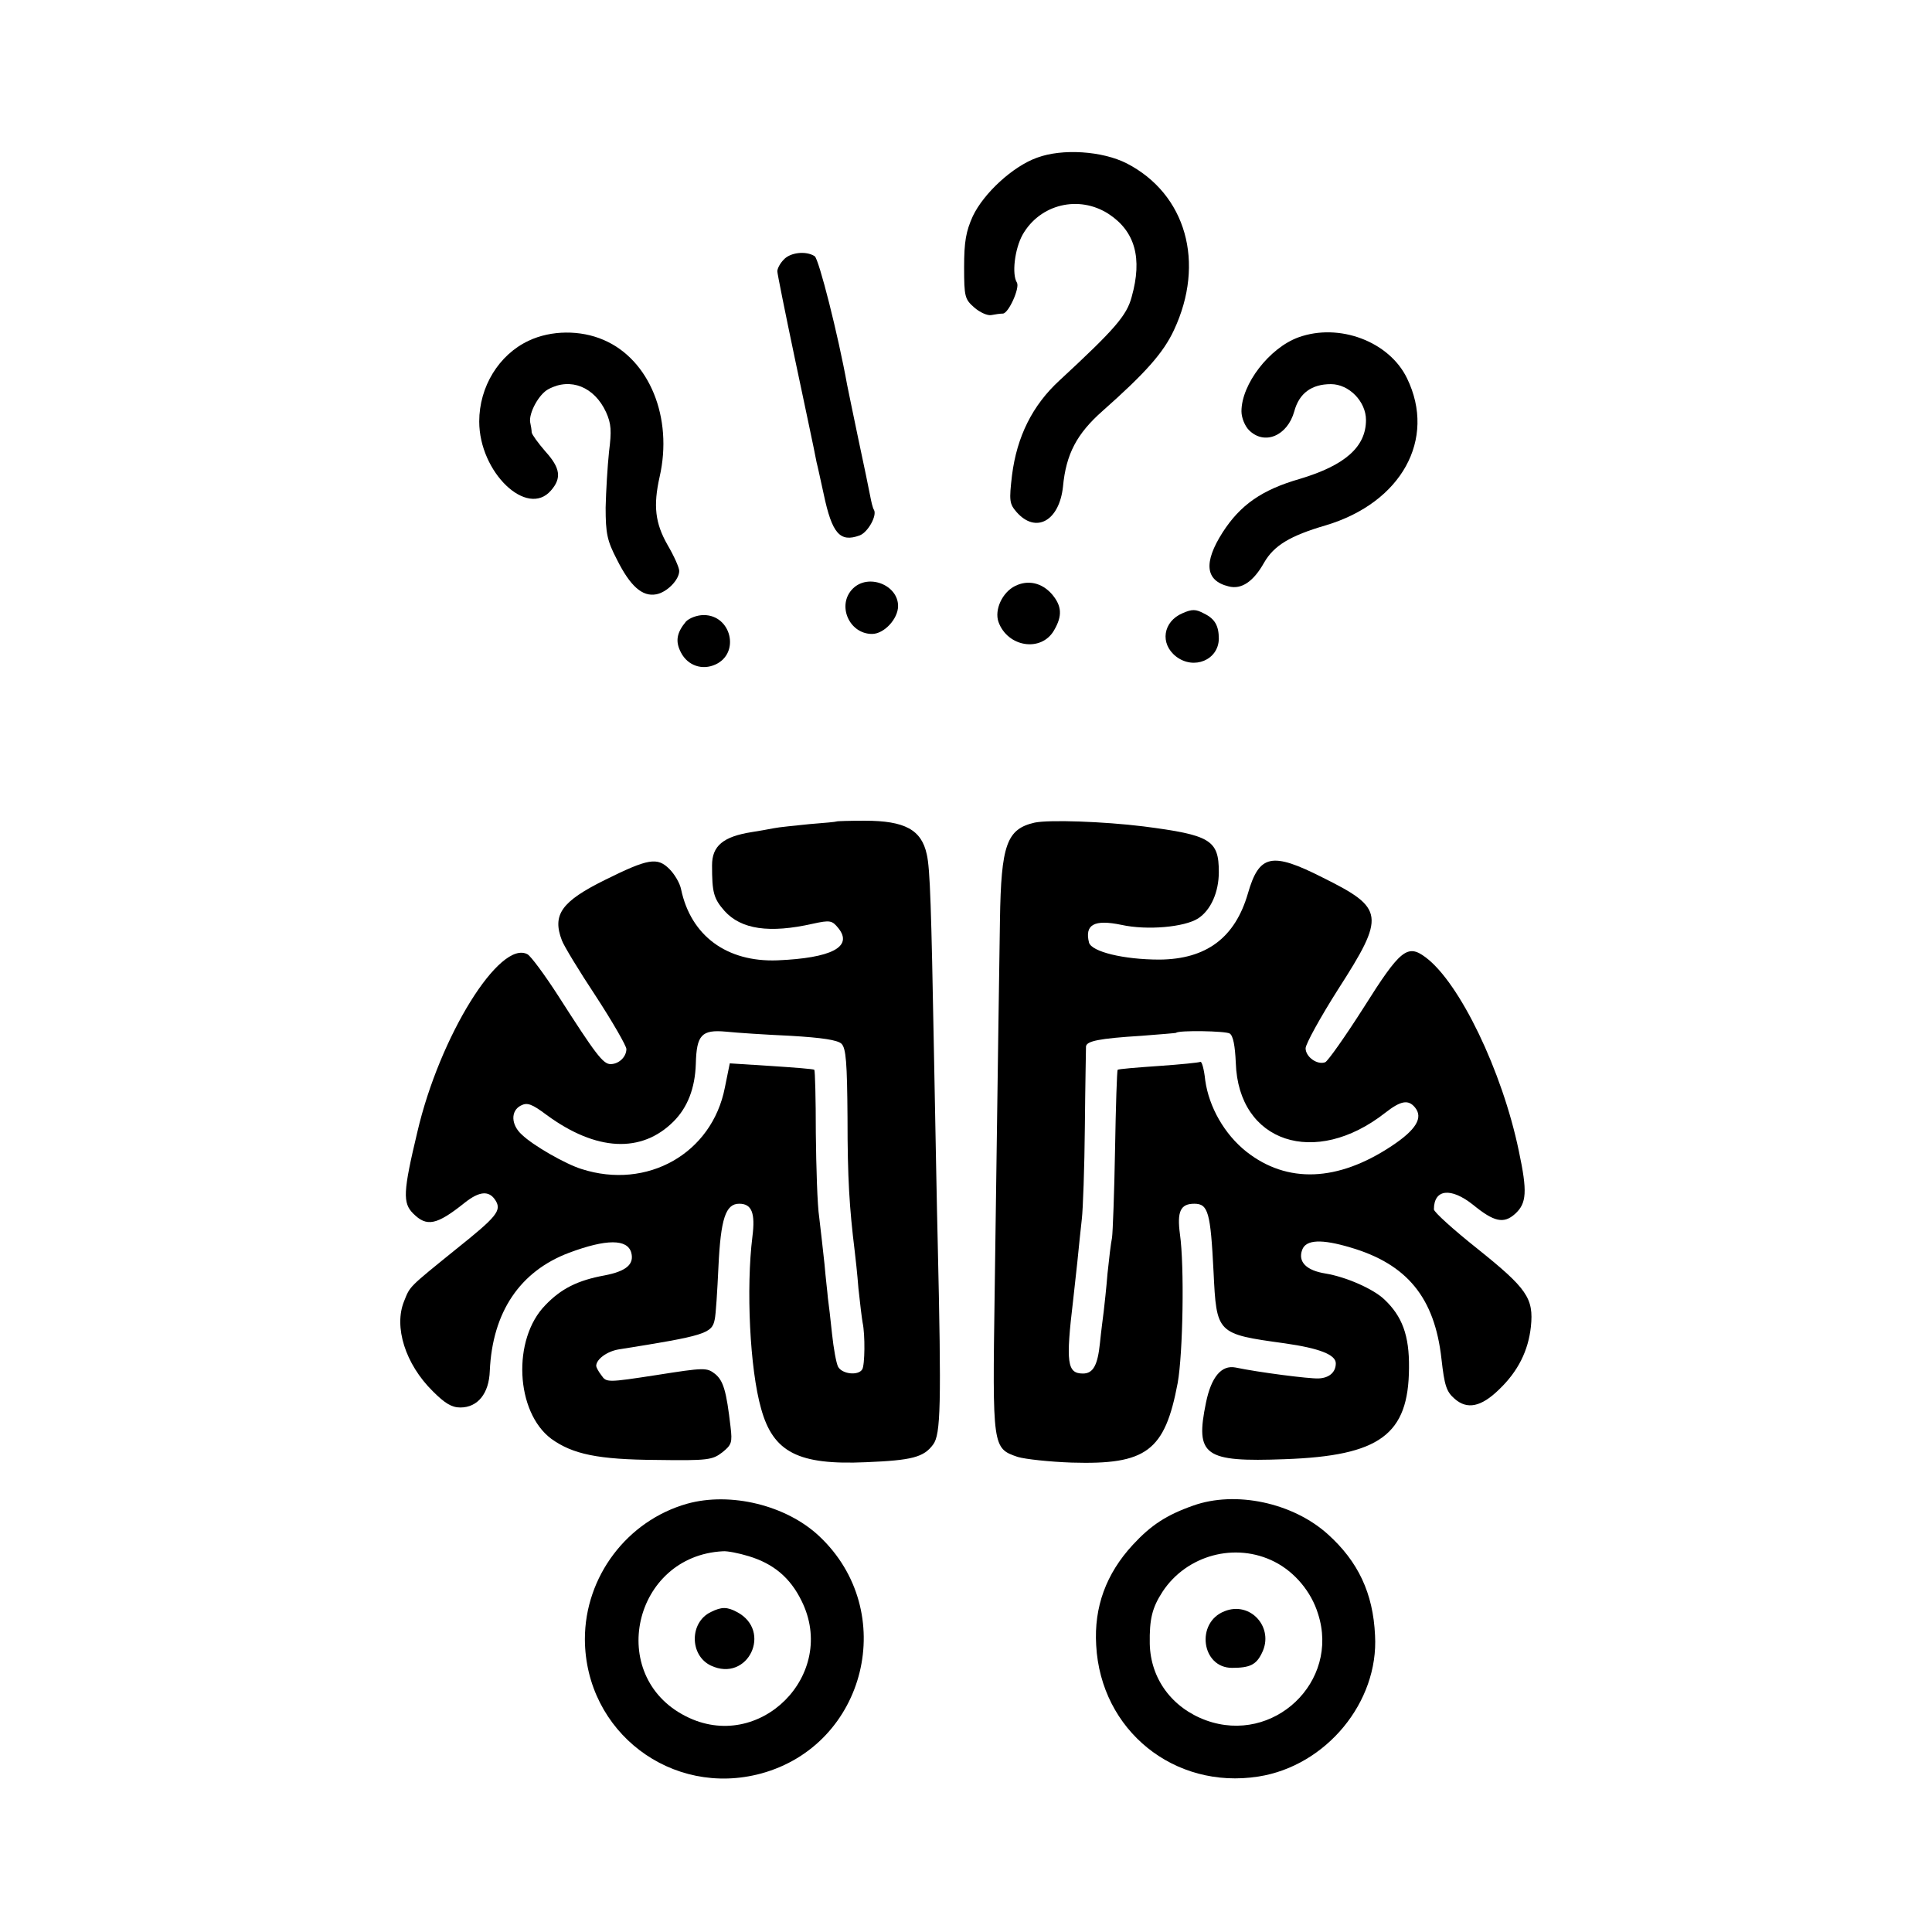
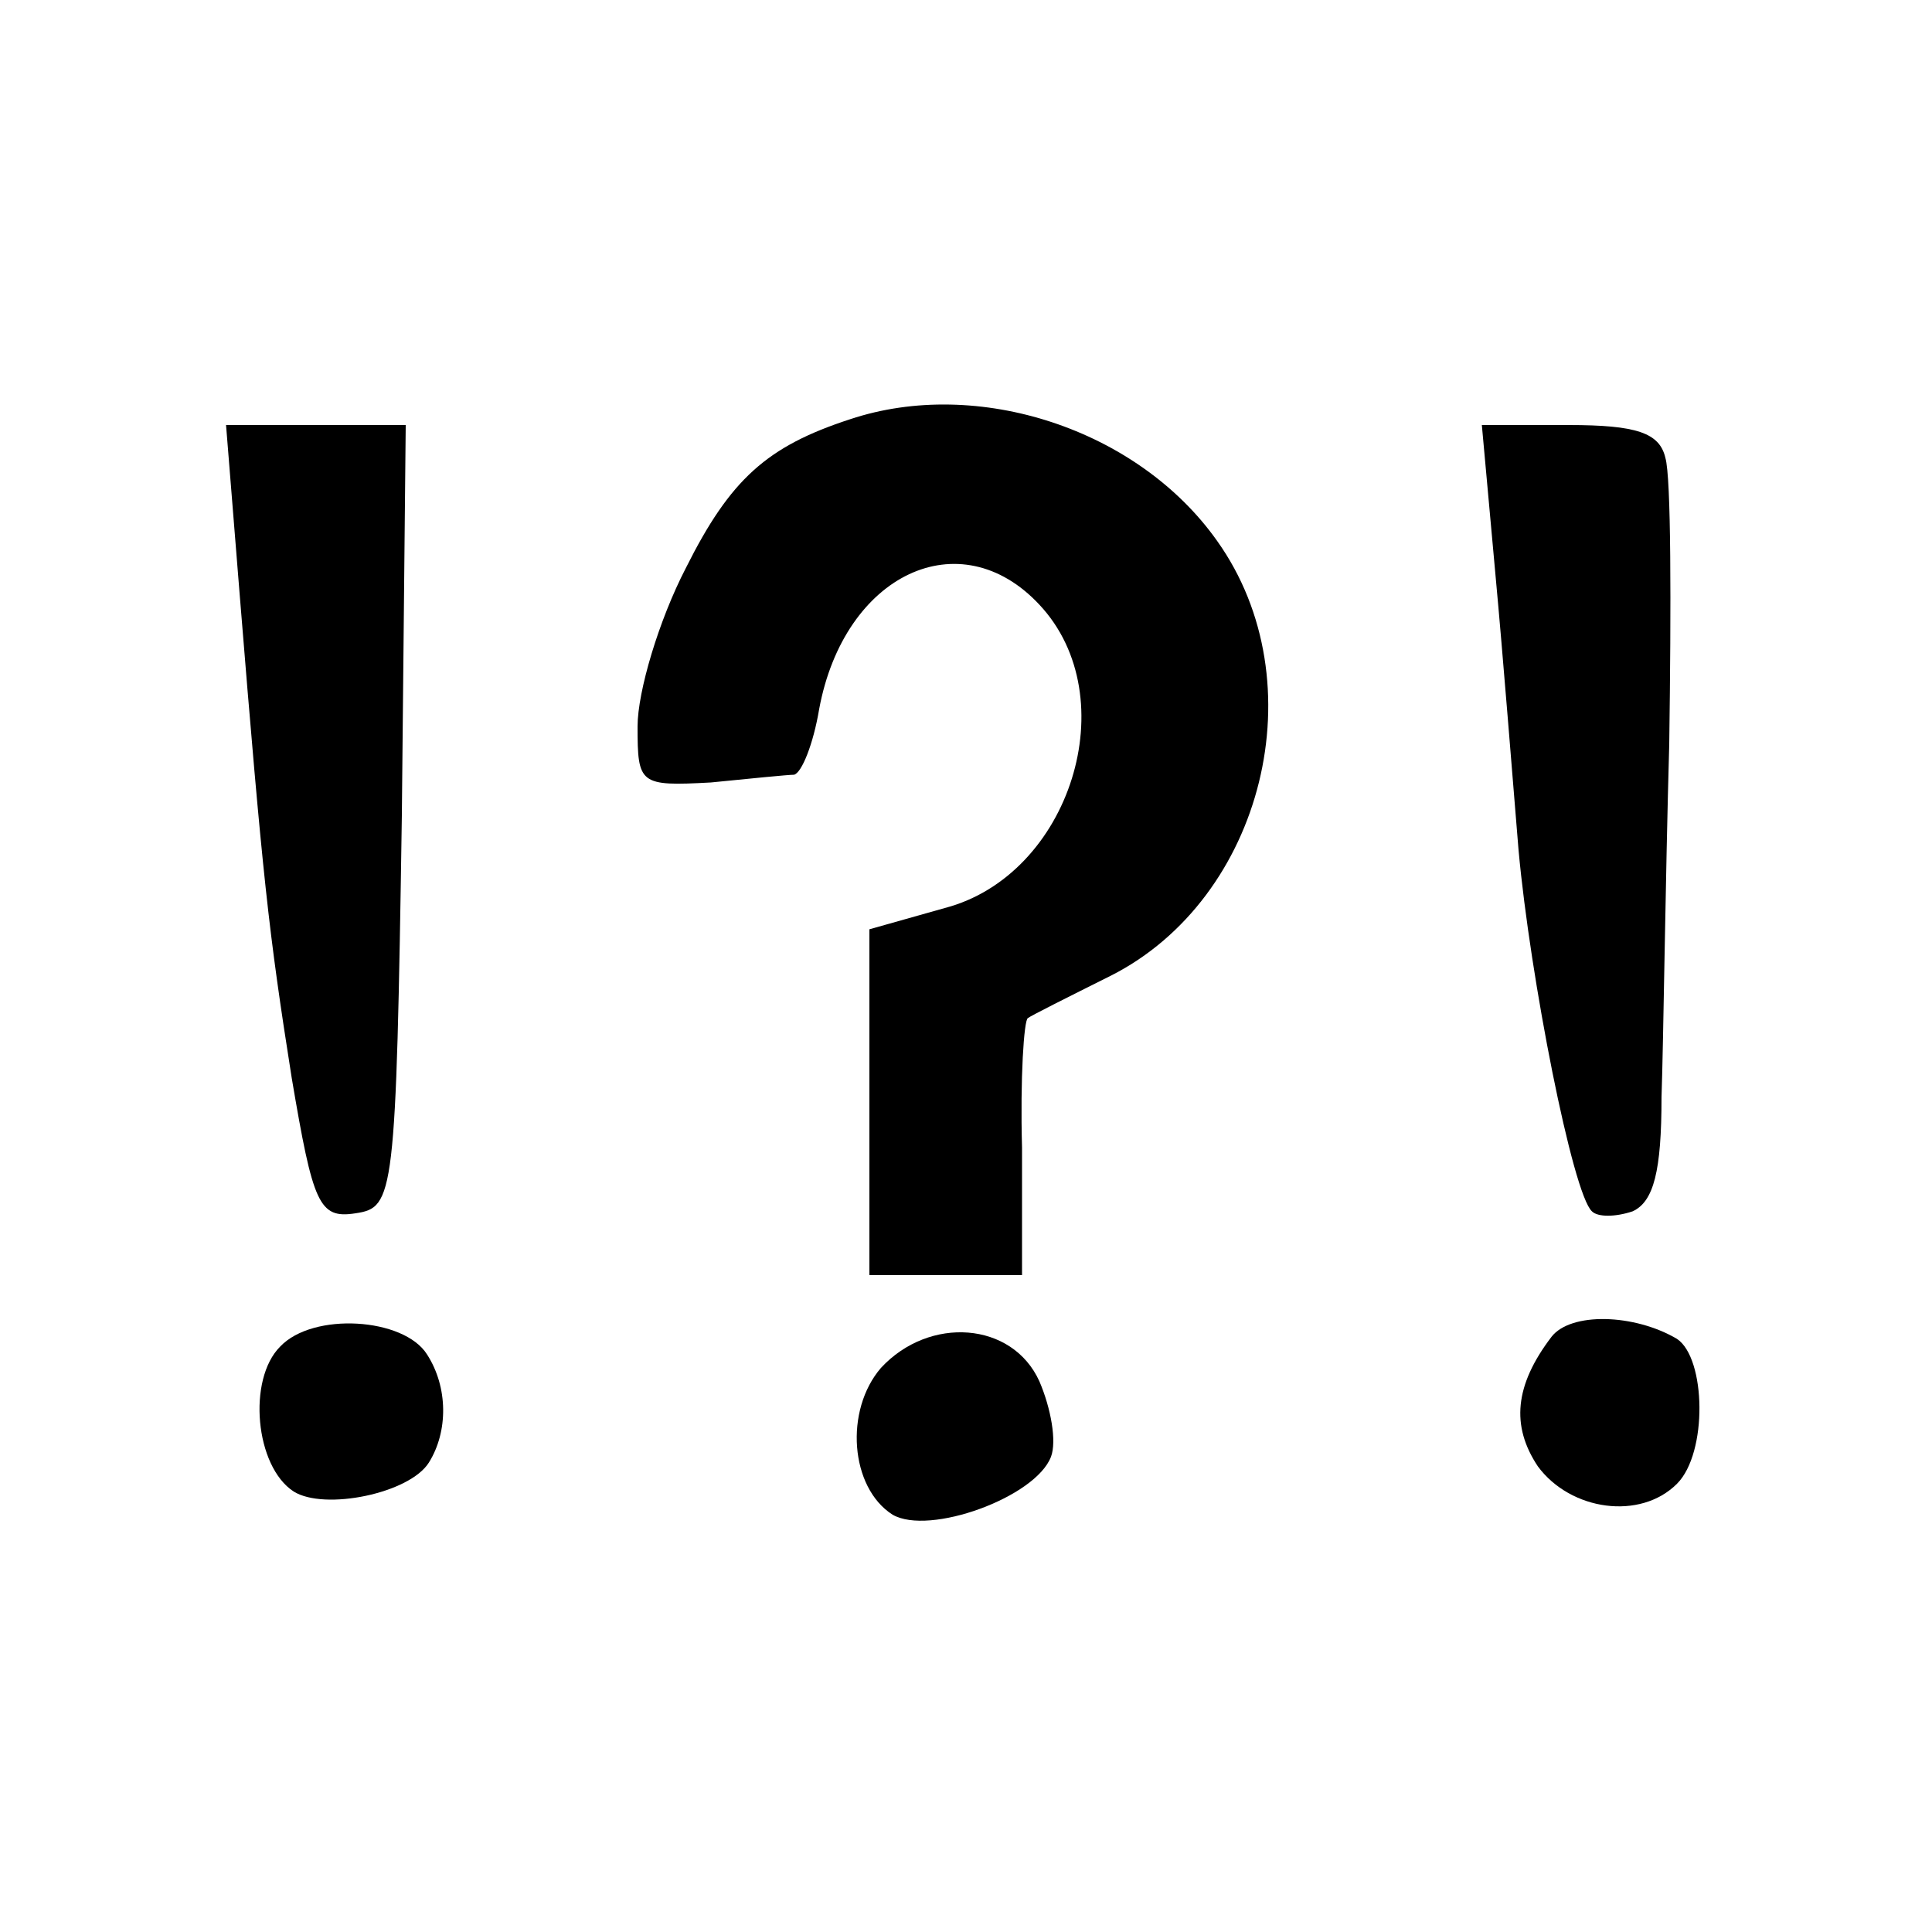
- <svg xmlns="http://www.w3.org/2000/svg" version="1.0" width="512pt" height="512pt" viewBox="0 0 512 512" preserveAspectRatio="xMidYMid meet">
-   <g transform="translate(0,512) scale(0.1,-0.1)" fill="#000000" stroke="none">
-     <path d="M2748 4702 c-64 -23 -141 -94 -170 -155 -18 -40 -23 -67 -23 -135 0 -79 2 -85 27 -107 15 -13 35 -22 45 -20 10 2 24 4 31 4 15 1 45 68 37 82 -14 22 -6 89 15 127 46 81 149 106 228 55 70 -46 90 -117 61 -220 -13 -49 -44 -85 -191 -221 -72 -66 -113 -149 -126 -251 -8 -68 -7 -76 12 -98 51 -58 113 -24 123 67 8 87 37 141 105 201 114 101 161 154 189 214 84 179 32 361 -125 442 -65 33 -171 40 -238 15z" />
-     <path d="M2077 4432 c-10 -10 -17 -24 -17 -31 0 -6 21 -110 46 -229 25 -119 48 -226 50 -237 2 -11 6 -29 8 -40 3 -11 11 -49 19 -85 22 -104 43 -128 95 -109 22 8 47 53 38 68 -3 4 -7 21 -10 37 -3 16 -17 84 -31 149 -14 66 -27 131 -30 145 -24 133 -75 334 -86 341 -23 15 -65 10 -82 -9z" />
-     <path d="M1401 4217 c-79 -37 -131 -122 -131 -214 0 -135 127 -256 190 -183 29 33 25 60 -15 104 -19 22 -35 44 -36 50 0 6 -2 18 -4 27 -4 24 23 75 49 88 58 31 121 6 152 -61 14 -31 15 -50 8 -105 -4 -38 -8 -104 -9 -148 0 -69 4 -88 30 -138 35 -70 67 -99 104 -92 28 5 61 38 61 62 0 9 -14 40 -31 69 -33 58 -38 104 -21 180 36 157 -27 311 -148 363 -62 27 -140 26 -199 -2z" />
-     <path d="M3441 4226 c-77 -28 -151 -124 -151 -196 0 -17 9 -39 20 -50 41 -41 102 -15 120 50 13 48 46 72 97 72 48 0 93 -46 93 -95 0 -71 -55 -120 -175 -156 -101 -29 -158 -69 -205 -142 -51 -80 -46 -128 16 -143 34 -9 66 13 94 63 26 45 68 71 164 99 200 60 293 228 215 389 -47 98 -180 148 -288 109z" />
-     <path d="M2260 3560 c-43 -43 -10 -120 51 -120 32 0 69 40 69 74 0 56 -79 87 -120 46z" />
-     <path d="M2690 3567 c-34 -17 -55 -63 -44 -95 24 -67 113 -81 147 -23 23 39 21 65 -5 96 -27 31 -64 39 -98 22z" />
-     <path d="M3134 3495 c-52 -22 -61 -81 -17 -115 47 -36 112 -9 113 47 0 34 -10 53 -39 67 -22 12 -32 12 -57 1z" />
-     <path d="M1818 3473 c-25 -30 -29 -53 -13 -83 18 -34 56 -47 91 -31 66 30 42 131 -31 131 -18 0 -38 -8 -47 -17z" />
-     <path d="M2217 2943 c-1 -1 -33 -4 -72 -7 -38 -4 -81 -8 -95 -11 -14 -3 -39 -7 -57 -10 -77 -12 -106 -37 -106 -88 0 -72 4 -88 33 -121 44 -49 119 -60 234 -34 46 10 51 9 68 -12 39 -49 -18 -79 -162 -85 -134 -5 -229 65 -255 188 -3 16 -17 40 -31 54 -32 32 -56 28 -171 -29 -115 -57 -140 -92 -114 -160 5 -14 45 -80 90 -148 45 -69 81 -132 81 -140 0 -21 -20 -40 -42 -40 -20 0 -40 27 -138 180 -36 56 -73 106 -82 111 -73 40 -233 -217 -292 -471 -38 -159 -39 -188 -11 -216 36 -36 62 -31 137 29 38 30 64 33 81 6 17 -27 4 -43 -105 -130 -126 -102 -121 -97 -137 -137 -28 -68 3 -167 76 -239 32 -32 50 -43 73 -43 46 0 76 37 78 97 7 156 80 264 210 313 99 37 155 37 165 0 8 -31 -14 -49 -71 -60 -71 -13 -115 -35 -157 -79 -88 -90 -79 -283 16 -354 57 -41 124 -55 279 -56 136 -2 148 0 174 20 25 20 27 26 22 68 -11 95 -19 122 -41 140 -22 17 -28 17 -155 -3 -130 -20 -133 -20 -146 -1 -8 10 -14 22 -14 25 0 18 29 39 60 44 227 36 247 42 254 79 3 12 7 76 10 141 6 126 19 166 55 166 33 0 43 -24 35 -87 -17 -136 -7 -351 23 -456 32 -116 99 -150 278 -142 122 5 153 13 178 47 20 27 22 103 12 538 -2 74 -6 302 -10 505 -7 376 -10 483 -19 521 -14 65 -58 89 -164 89 -41 0 -74 -1 -75 -2z m-122 -568 c84 -5 124 -11 135 -21 12 -12 15 -49 16 -197 0 -160 5 -238 19 -352 2 -16 7 -61 10 -100 4 -38 9 -79 11 -90 7 -32 6 -113 -1 -124 -10 -17 -53 -13 -64 7 -5 10 -12 49 -16 87 -4 39 -9 81 -11 95 -1 14 -6 54 -9 90 -4 36 -10 92 -14 124 -5 32 -8 133 -9 223 0 91 -2 166 -4 168 -2 2 -53 6 -114 10 l-110 7 -13 -64 c-34 -175 -206 -272 -380 -216 -42 13 -128 62 -158 91 -29 26 -30 63 -3 77 17 9 29 5 69 -25 131 -96 251 -102 336 -17 37 37 57 88 59 153 2 76 15 91 80 85 28 -3 105 -8 171 -11z" />
-     <path d="M2742 2940 c-74 -17 -89 -58 -92 -258 -2 -135 -4 -258 -14 -985 -6 -414 -6 -415 61 -438 20 -6 85 -13 143 -15 198 -6 247 30 281 211 14 78 18 310 6 394 -8 60 1 81 38 81 37 0 43 -23 51 -180 8 -165 8 -165 189 -190 91 -13 135 -30 135 -53 0 -24 -18 -39 -46 -40 -25 -1 -158 16 -220 29 -37 7 -64 -25 -78 -93 -29 -141 -5 -158 209 -150 252 9 328 65 329 242 1 86 -18 137 -66 182 -30 28 -101 59 -155 68 -51 8 -74 31 -62 63 10 27 51 29 128 6 150 -44 223 -133 241 -295 8 -71 13 -87 35 -106 33 -29 70 -22 118 25 50 48 77 102 84 166 8 76 -11 102 -142 207 -63 50 -115 97 -115 104 0 54 45 59 104 12 55 -45 81 -51 111 -24 31 28 33 59 10 167 -44 212 -157 446 -247 513 -48 36 -67 21 -164 -133 -49 -77 -95 -142 -102 -145 -21 -8 -52 14 -52 37 0 11 39 82 86 156 126 196 123 215 -40 296 -136 69 -169 62 -199 -42 -34 -117 -110 -174 -234 -175 -96 0 -180 21 -187 45 -12 48 14 62 86 47 68 -15 167 -6 203 17 34 22 55 70 55 123 0 85 -22 98 -200 121 -106 13 -249 18 -288 10z m517 -559 c9 -6 14 -32 16 -78 7 -211 210 -278 396 -132 41 32 61 36 79 14 22 -27 3 -59 -62 -102 -143 -95 -277 -100 -385 -15 -58 46 -99 118 -109 189 -3 29 -9 51 -13 49 -3 -2 -53 -7 -111 -11 -58 -4 -106 -8 -108 -10 -2 -1 -5 -96 -7 -211 -2 -115 -6 -220 -8 -234 -3 -14 -8 -56 -12 -95 -3 -38 -8 -83 -10 -100 -2 -16 -7 -54 -10 -84 -6 -59 -18 -81 -45 -81 -42 0 -46 28 -26 195 2 17 7 62 11 100 4 39 9 90 12 115 3 25 7 135 8 245 1 110 3 205 3 212 2 14 34 21 147 28 49 4 91 7 92 8 6 7 131 5 142 -2z" />
-     <path d="M1821 1135 c-159 -45 -271 -193 -271 -359 1 -246 230 -420 467 -356 279 76 366 430 154 629 -87 82 -235 118 -350 86z m163 -139 c66 -20 110 -57 140 -118 98 -196 -112 -406 -307 -306 -211 107 -139 425 99 437 11 1 42 -5 68 -13z" />
-     <path d="M1884 848 c-57 -27 -57 -115 0 -142 98 -46 164 92 69 142 -26 14 -41 14 -69 0z" />
-     <path d="M3162 1130 c-71 -25 -112 -52 -160 -104 -71 -77 -103 -165 -97 -266 12 -226 207 -383 430 -348 179 28 319 197 309 374 -5 112 -45 196 -125 268 -93 84 -245 116 -357 76z m216 -149 c53 -27 97 -79 115 -138 58 -180 -118 -347 -297 -282 -90 33 -147 110 -149 203 -1 65 6 95 34 138 64 97 193 132 297 79z" />
-     <path d="M3245 850 c-77 -30 -61 -150 20 -150 47 0 64 8 79 39 34 67 -30 139 -99 111z" />
+ <svg xmlns="http://www.w3.org/2000/svg" version="1.0" width="100pt" height="100pt" viewBox="0 0 100 100" preserveAspectRatio="xMidYMid meet">
+   <g transform="translate(0,100) scale(0.1,-0.1)" fill="#000000" stroke="none">
+     <path d="M440 783 c-43 -14 -62 -31 -85 -77 -14 -27 -25 -64 -25 -82 0 -30 1 -31 38 -29 20 2 40 4 43 4 4 1 10 16 13 34 13 70 73 98 114 54 45 -48 16 -140 -49 -157 l-39 -11 0 -89 0 -90 40 0 39 0 0 66 c-1 36 1 66 3 67 1 1 21 11 43 22 79 40 107 152 55 225 -41 58 -124 85 -190 63z" />
+     <path d="M124 693 c12 -148 15 -175 27 -251 11 -65 14 -73 33 -70 20 3 21 8 24 206 l2 202 -46 0 -47 0 7 -87z" />
+     <path d="M774 703 c4 -43 9 -107 12 -143 6 -66 28 -178 38 -187 3 -3 12 -3 21 0 11 5 15 21 15 59 1 29 2 112 4 183 1 72 1 138 -2 148 -3 13 -15 17 -50 17 l-45 0 7 -77z" />
+     <path d="M145 303 c-17 -17 -13 -62 7 -75 16 -10 60 -1 70 15 10 16 10 39 -1 56 -12 19 -59 22 -76 4z" />
+     <path d="M803 308 c-19 -25 -21 -46 -7 -67 17 -23 53 -28 72 -9 16 16 15 65 0 75 -22 13 -55 14 -65 1z" />
+     <path d="M456 292 c-19 -22 -16 -62 6 -76 19 -11 74 9 82 30 3 8 0 25 -6 39 -14 31 -57 34 -82 7z" />
  </g>
</svg>
